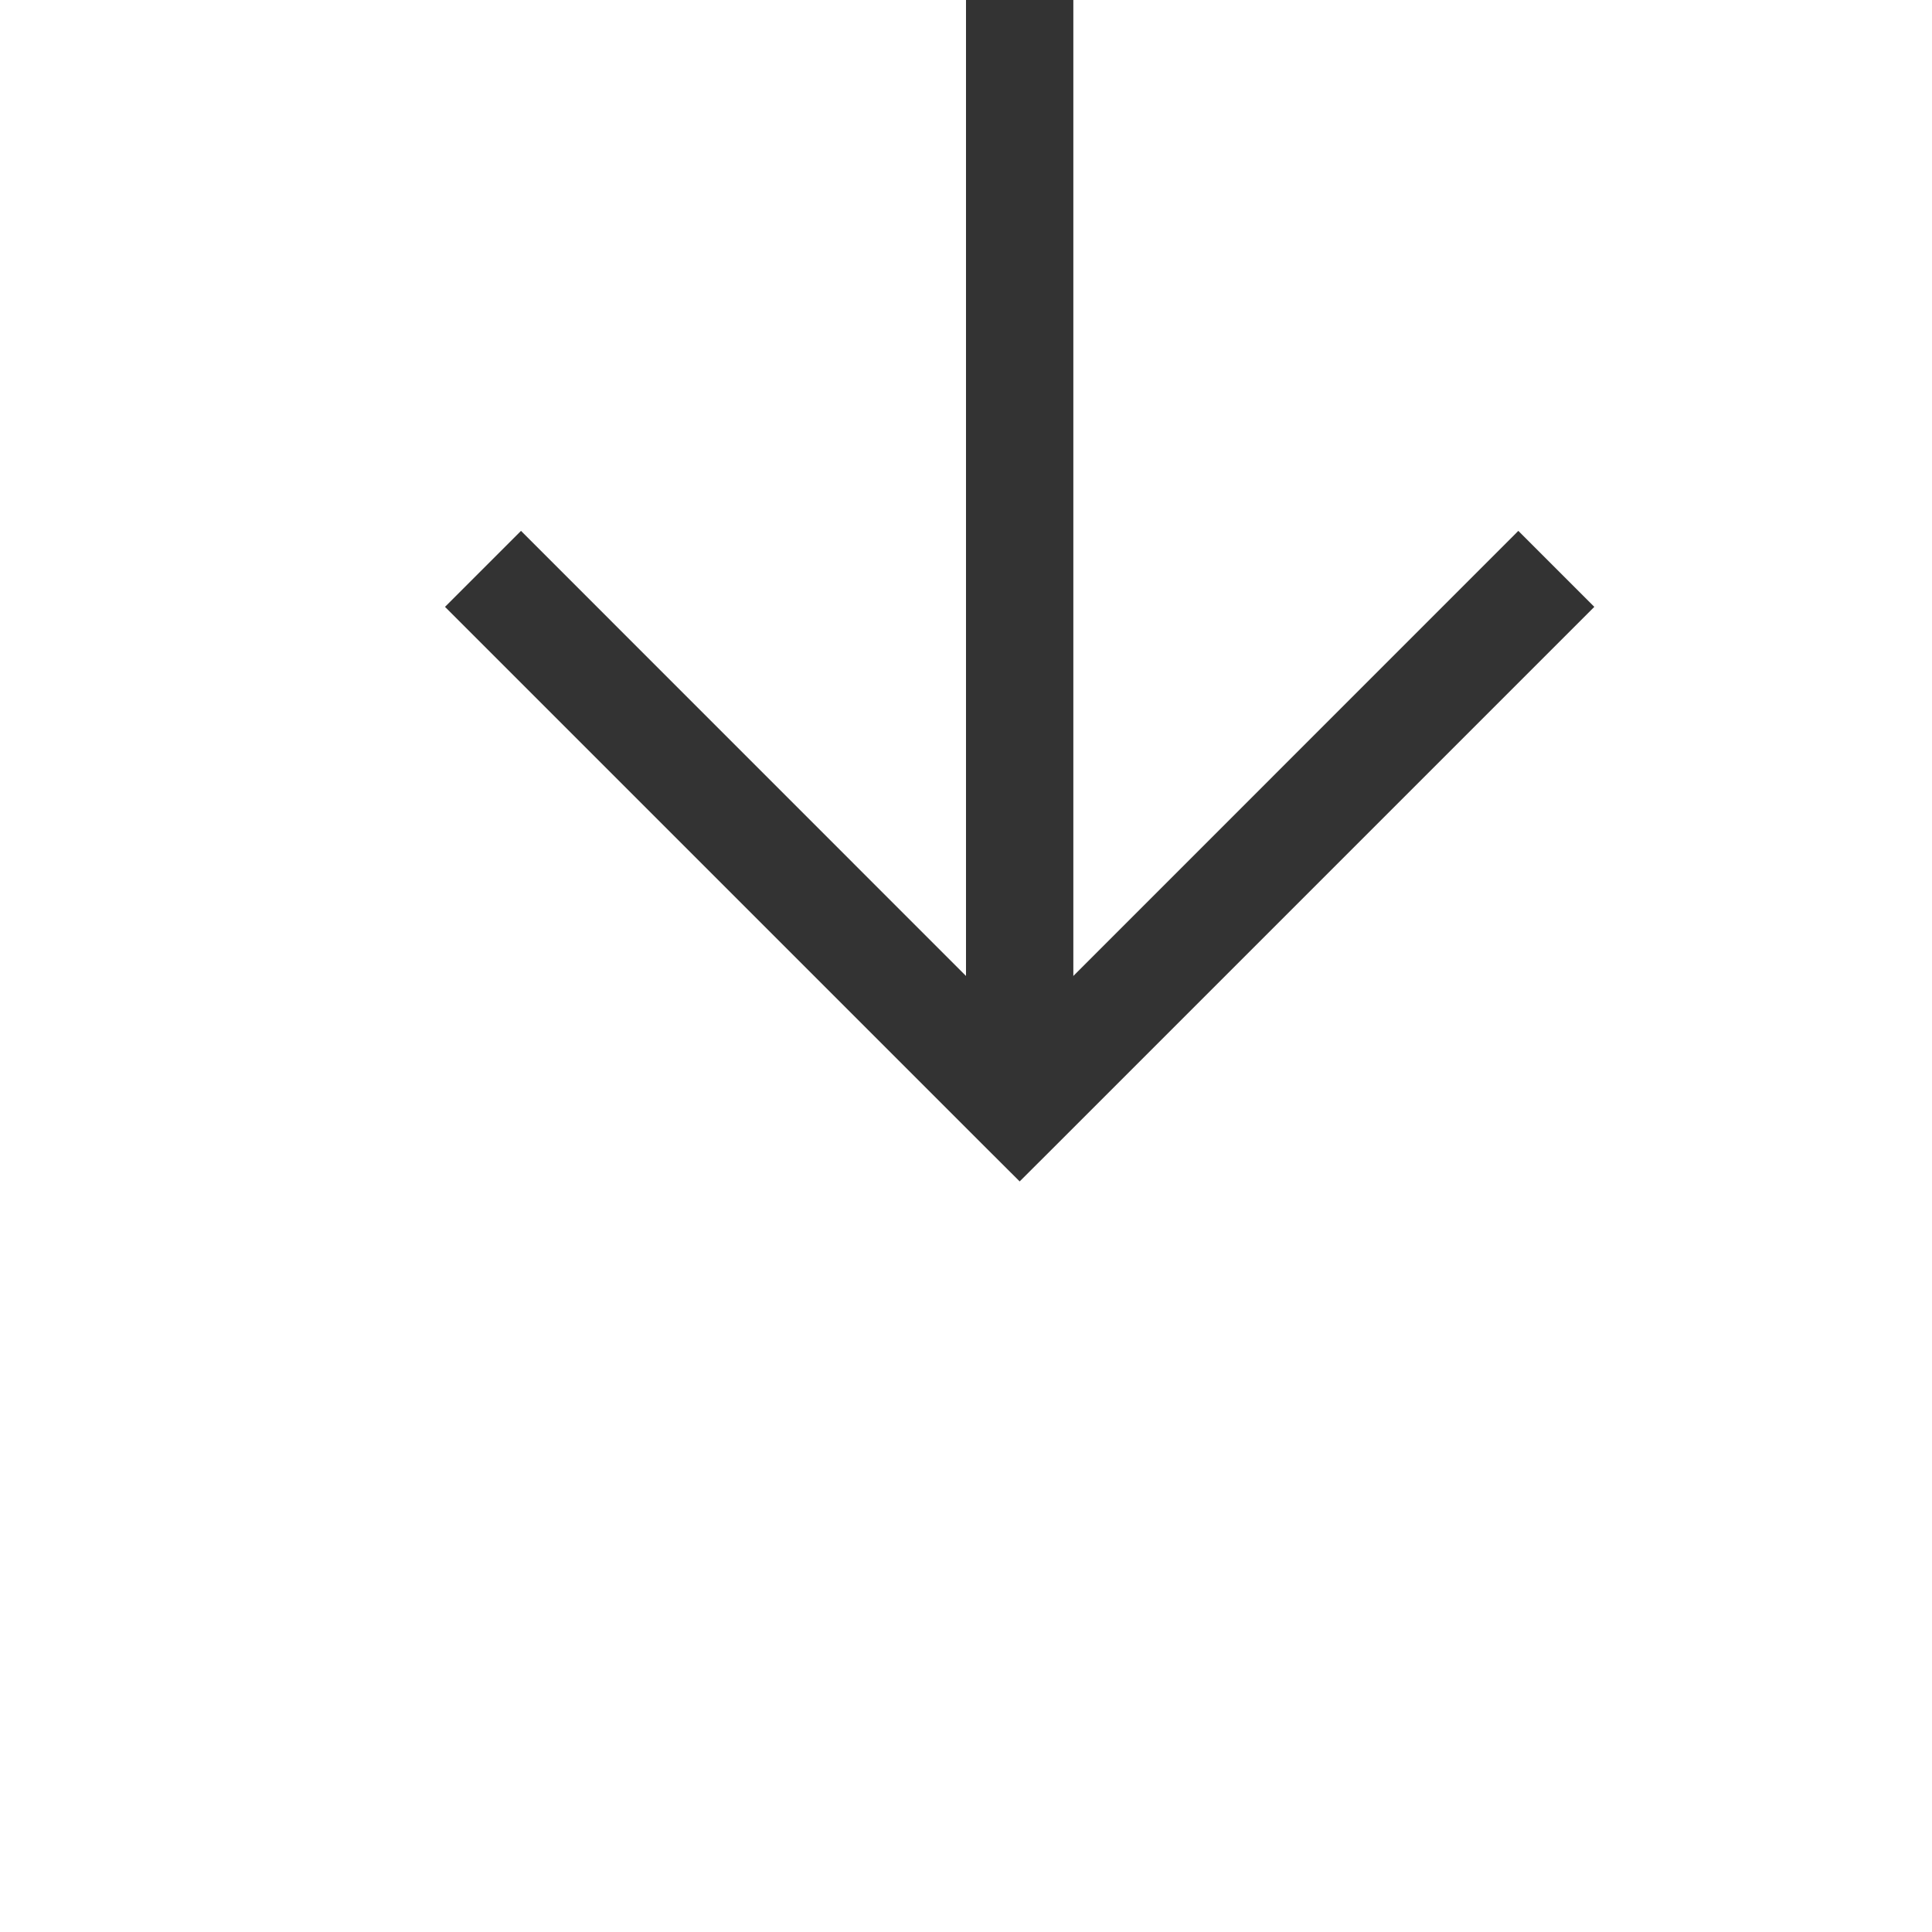
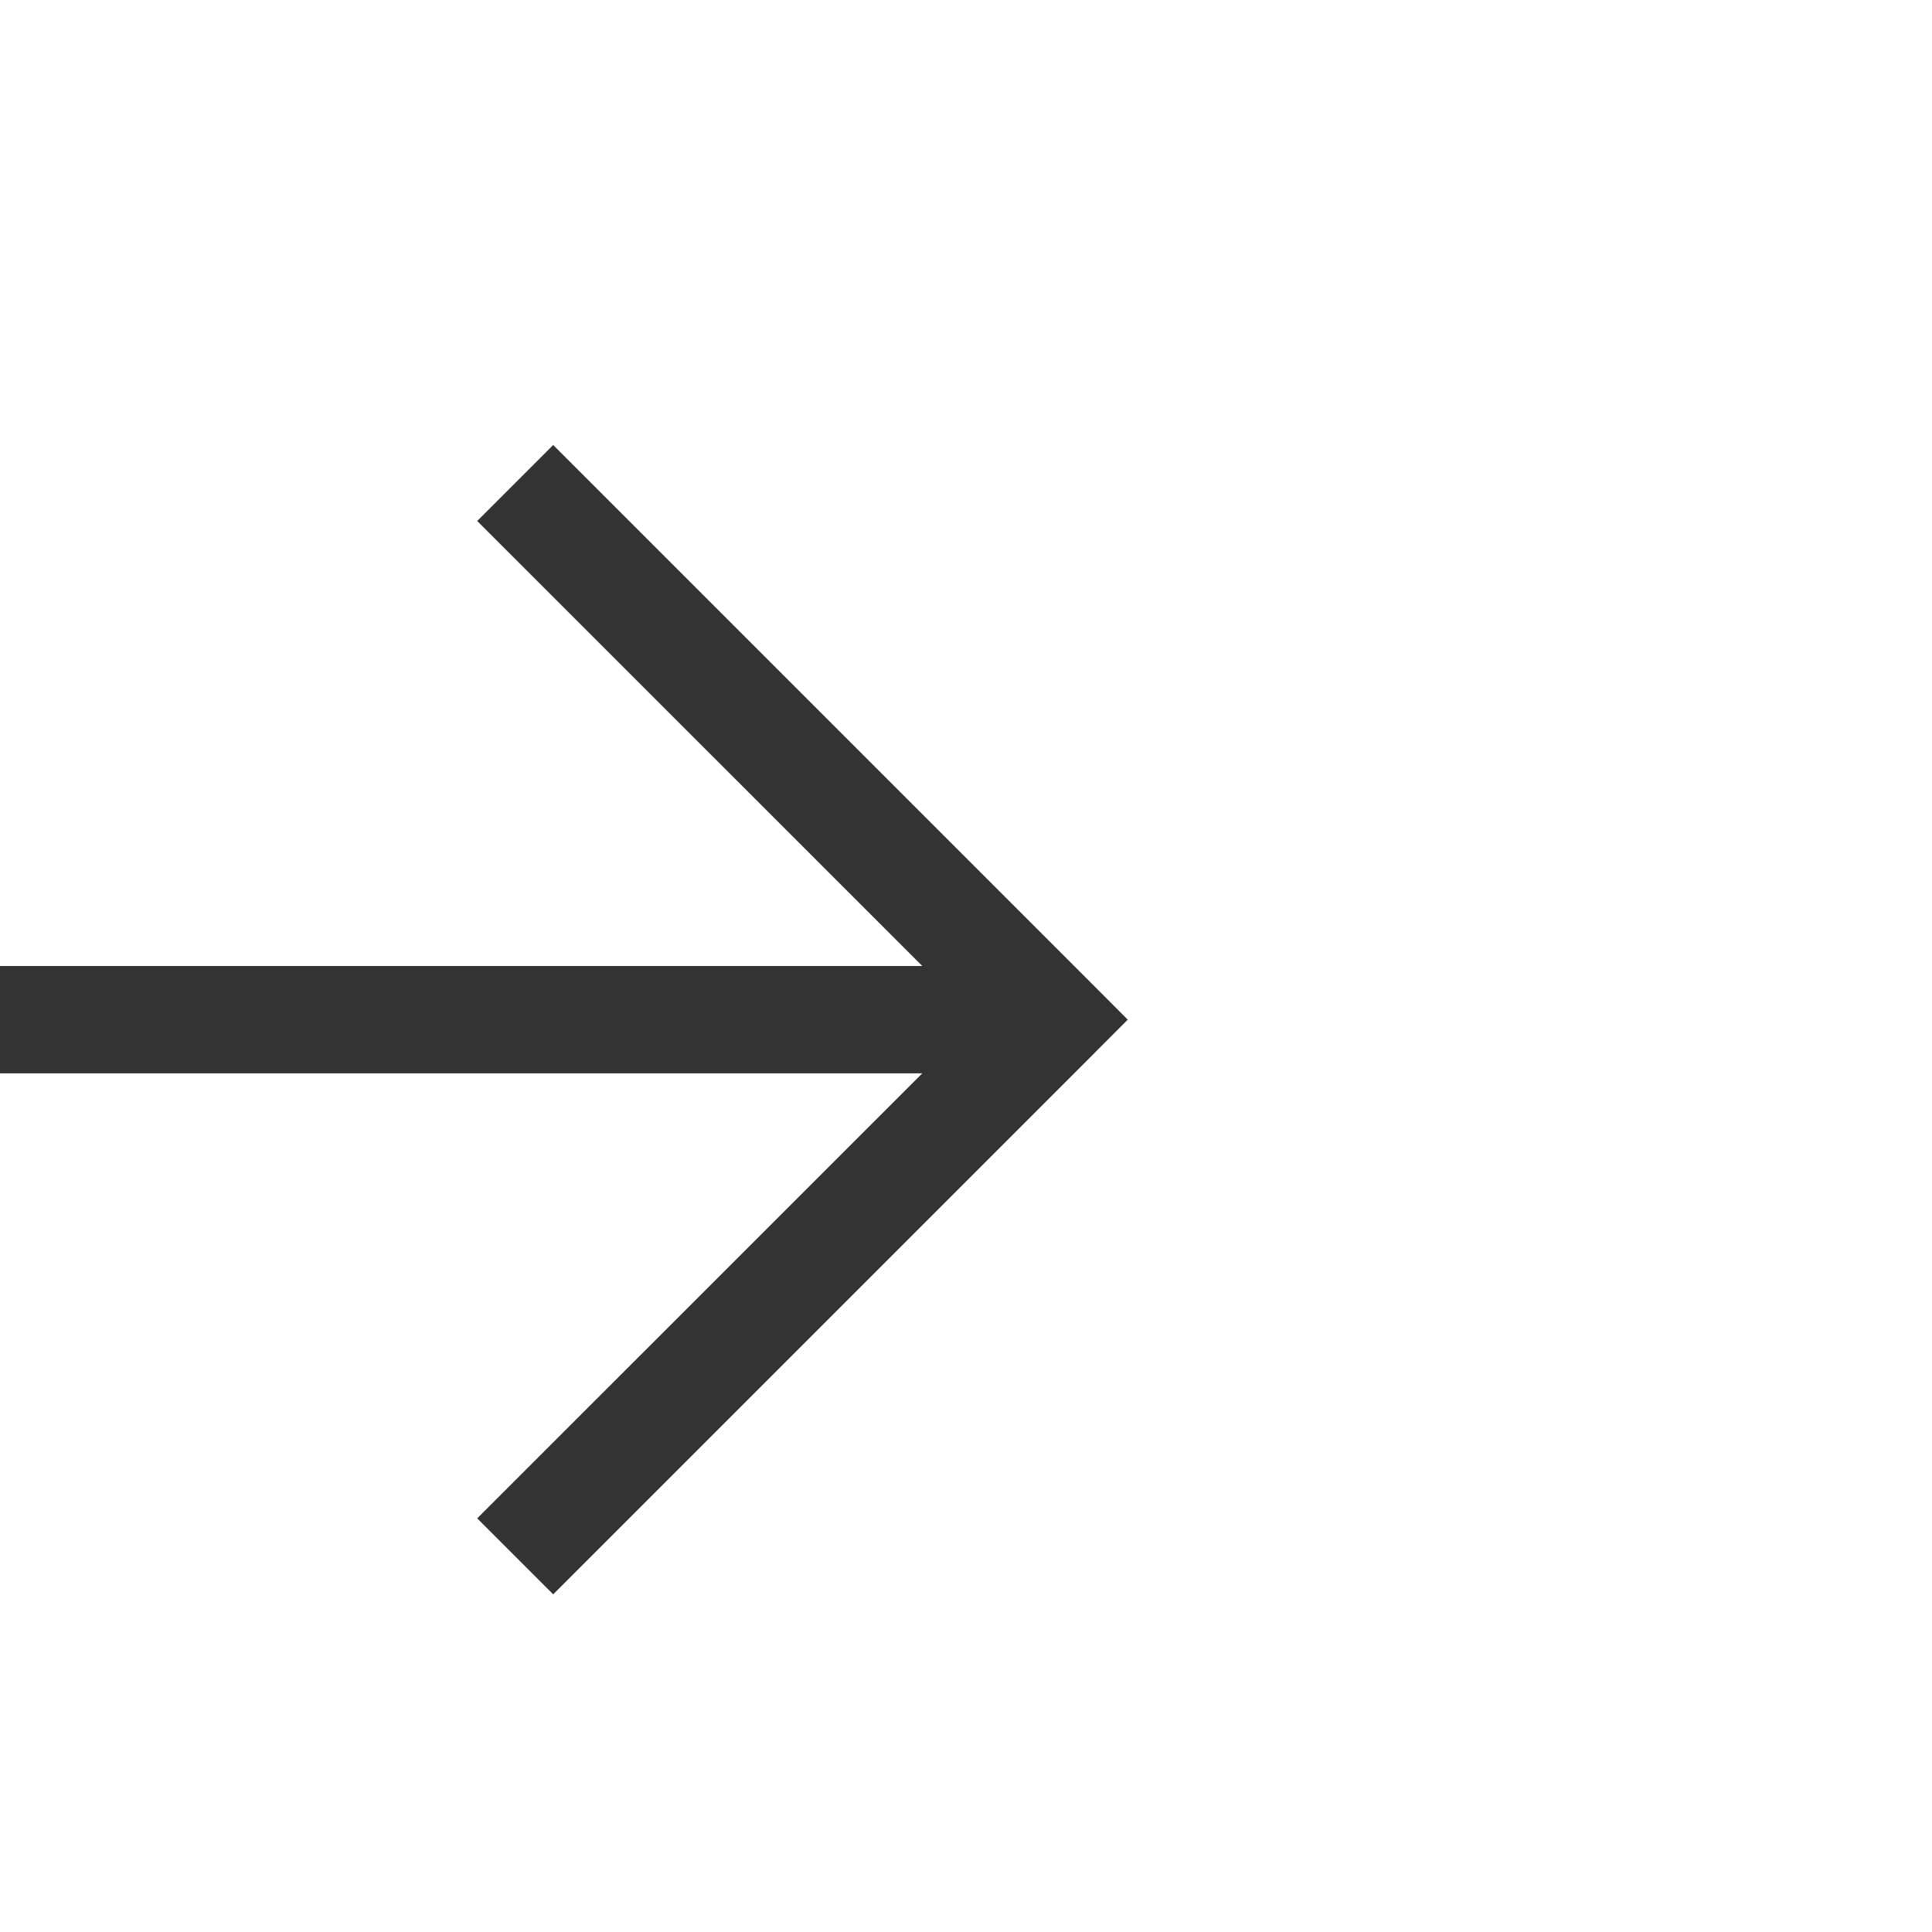
- <svg xmlns="http://www.w3.org/2000/svg" version="1.1" width="18px" height="18px" preserveAspectRatio="xMinYMid meet" viewBox="1666 807  18 16">
-   <path d="M 1675.5 775  L 1675.5 816  " stroke-width="1" stroke="#333333" fill="none" />
-   <path d="M 1680.146 810.946  L 1675.5 815.593  L 1670.854 810.946  L 1670.146 811.654  L 1675.146 816.654  L 1675.5 817.007  L 1675.854 816.654  L 1680.854 811.654  L 1680.146 810.946  Z " fill-rule="nonzero" fill="#333333" stroke="none" />
+ <svg xmlns="http://www.w3.org/2000/svg" version="1.1" width="18px" height="18px" preserveAspectRatio="xMinYMid meet" viewBox="1615 637  18 16">
+   <path d="M 1512 645.5  L 1624.5 645.5  " stroke-width="1" stroke="#333333" fill="none" />
+   <path d="M 1619.446 640.854  L 1624.093 645.5  L 1619.446 650.146  L 1620.154 650.854  L 1625.154 645.854  L 1625.507 645.5  L 1625.154 645.146  L 1620.154 640.146  L 1619.446 640.854  Z " fill-rule="nonzero" fill="#333333" stroke="none" />
</svg>
